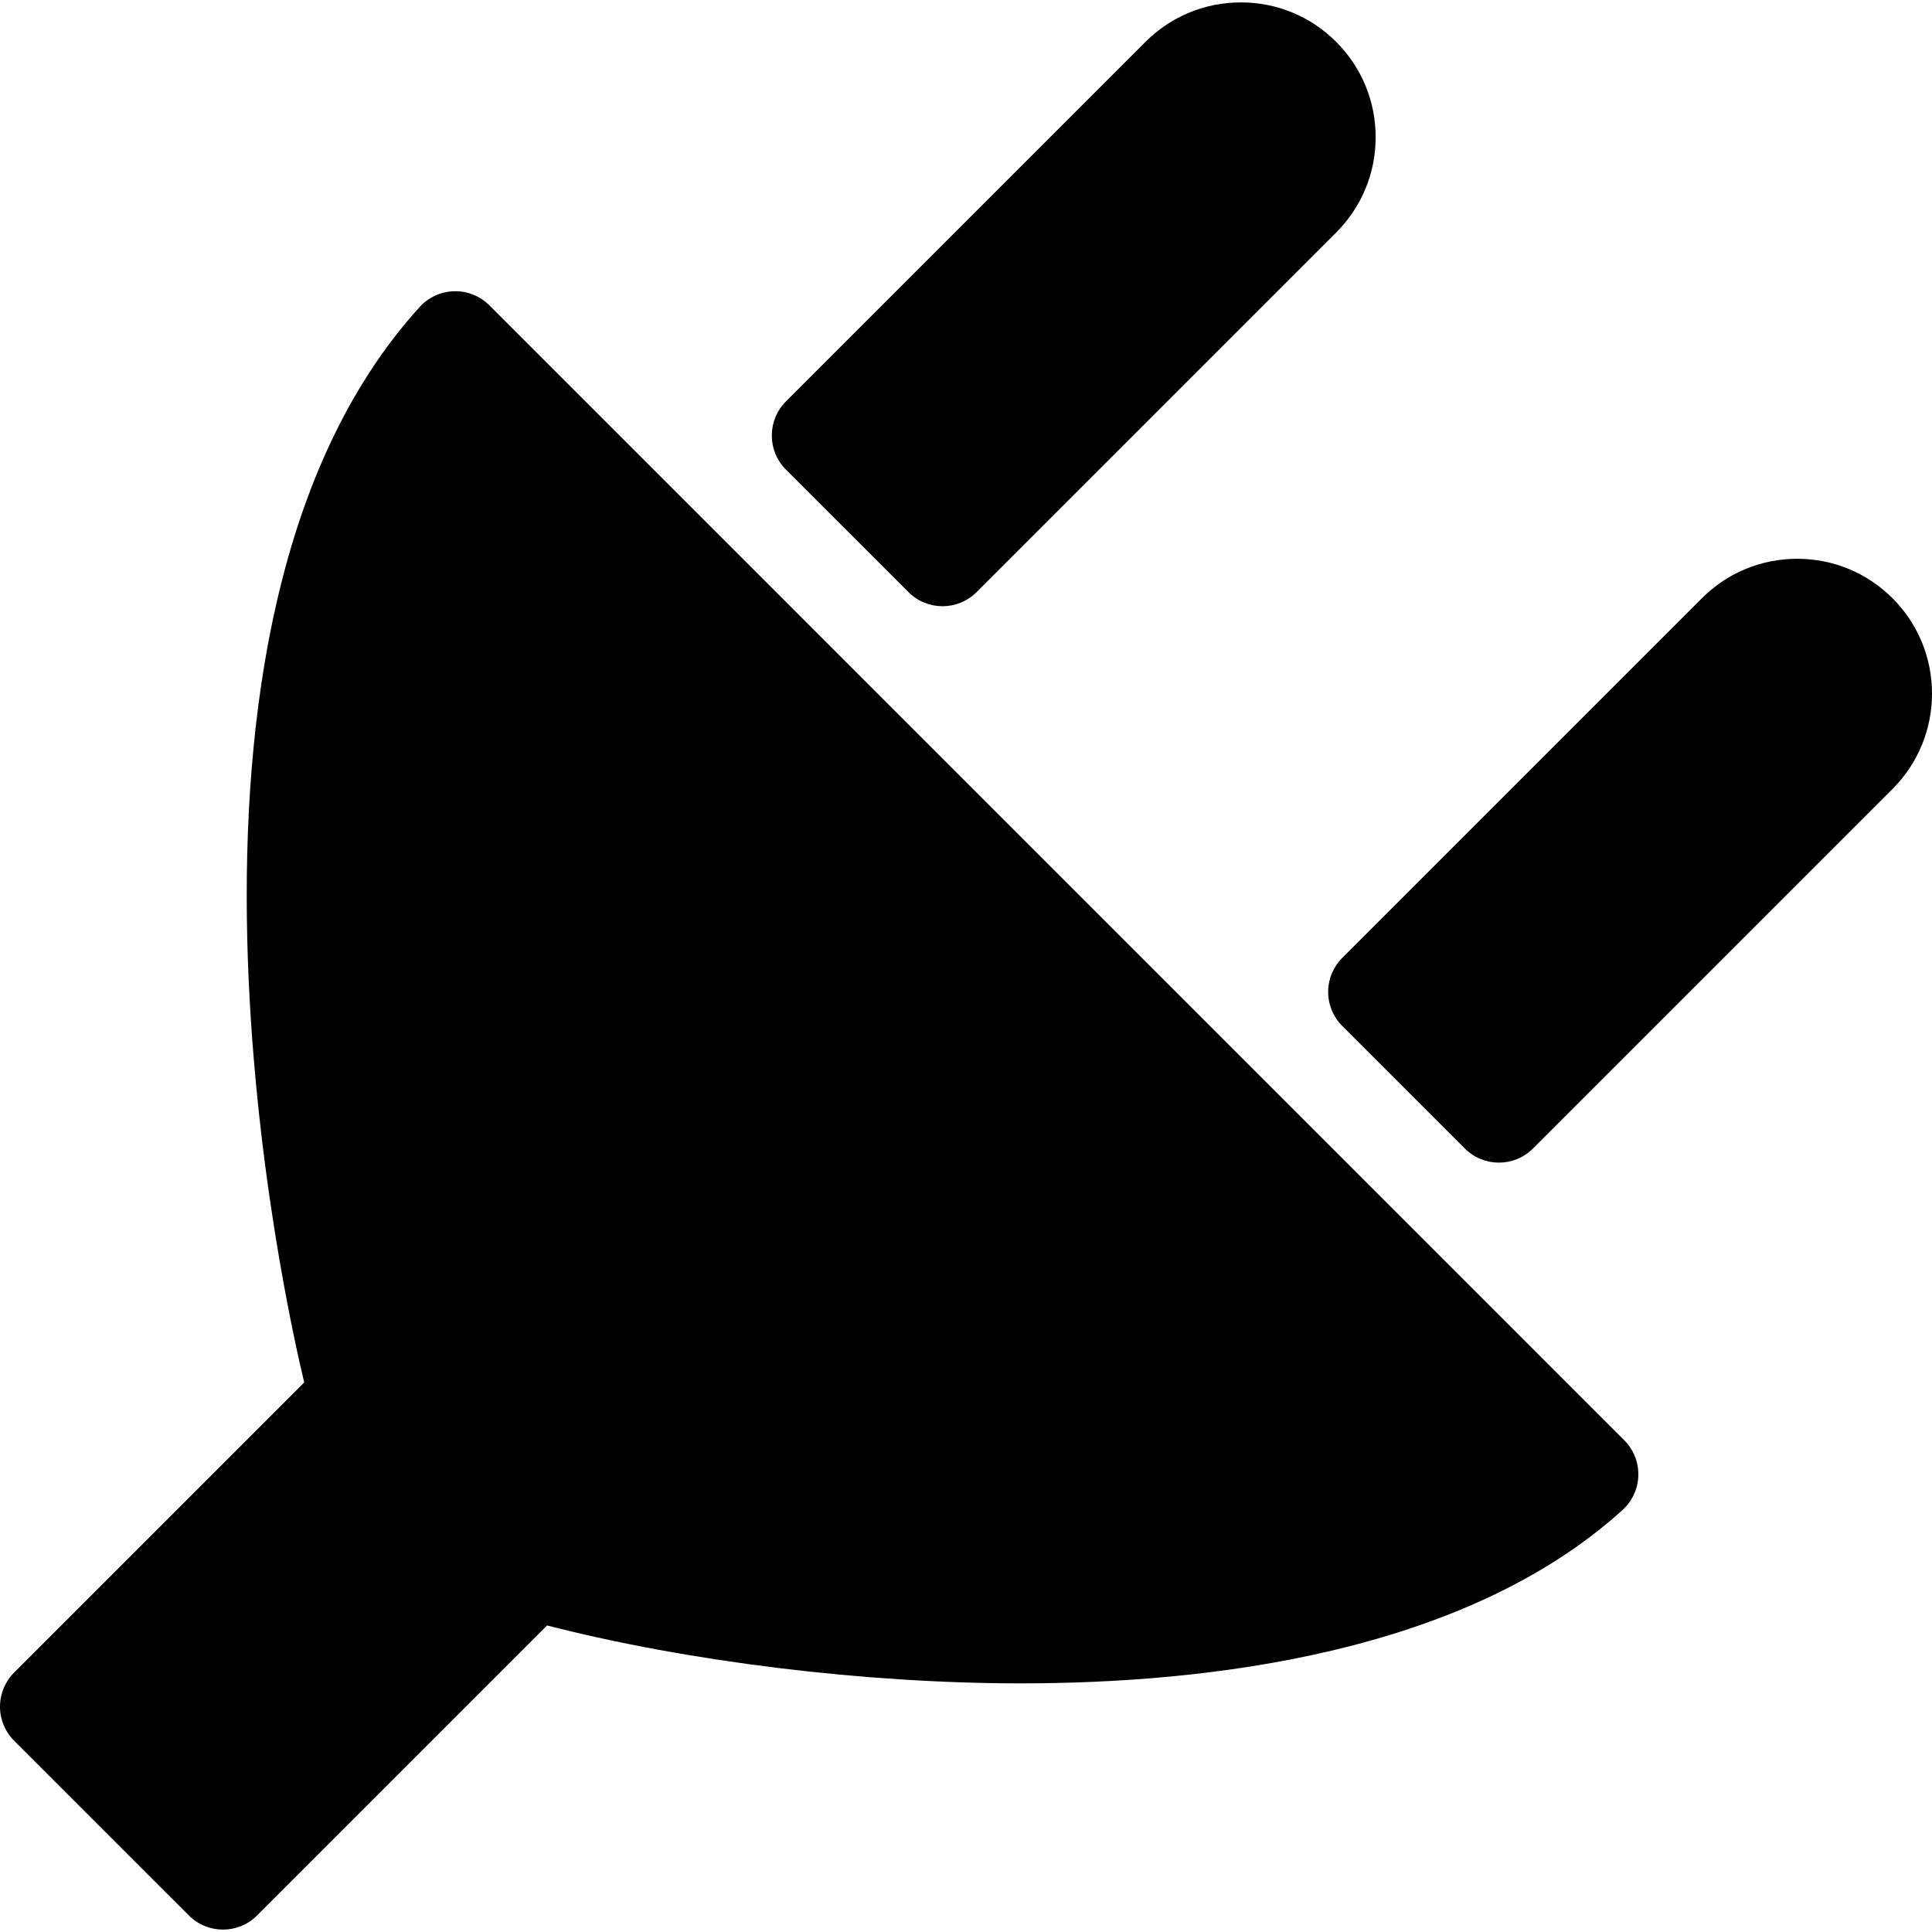
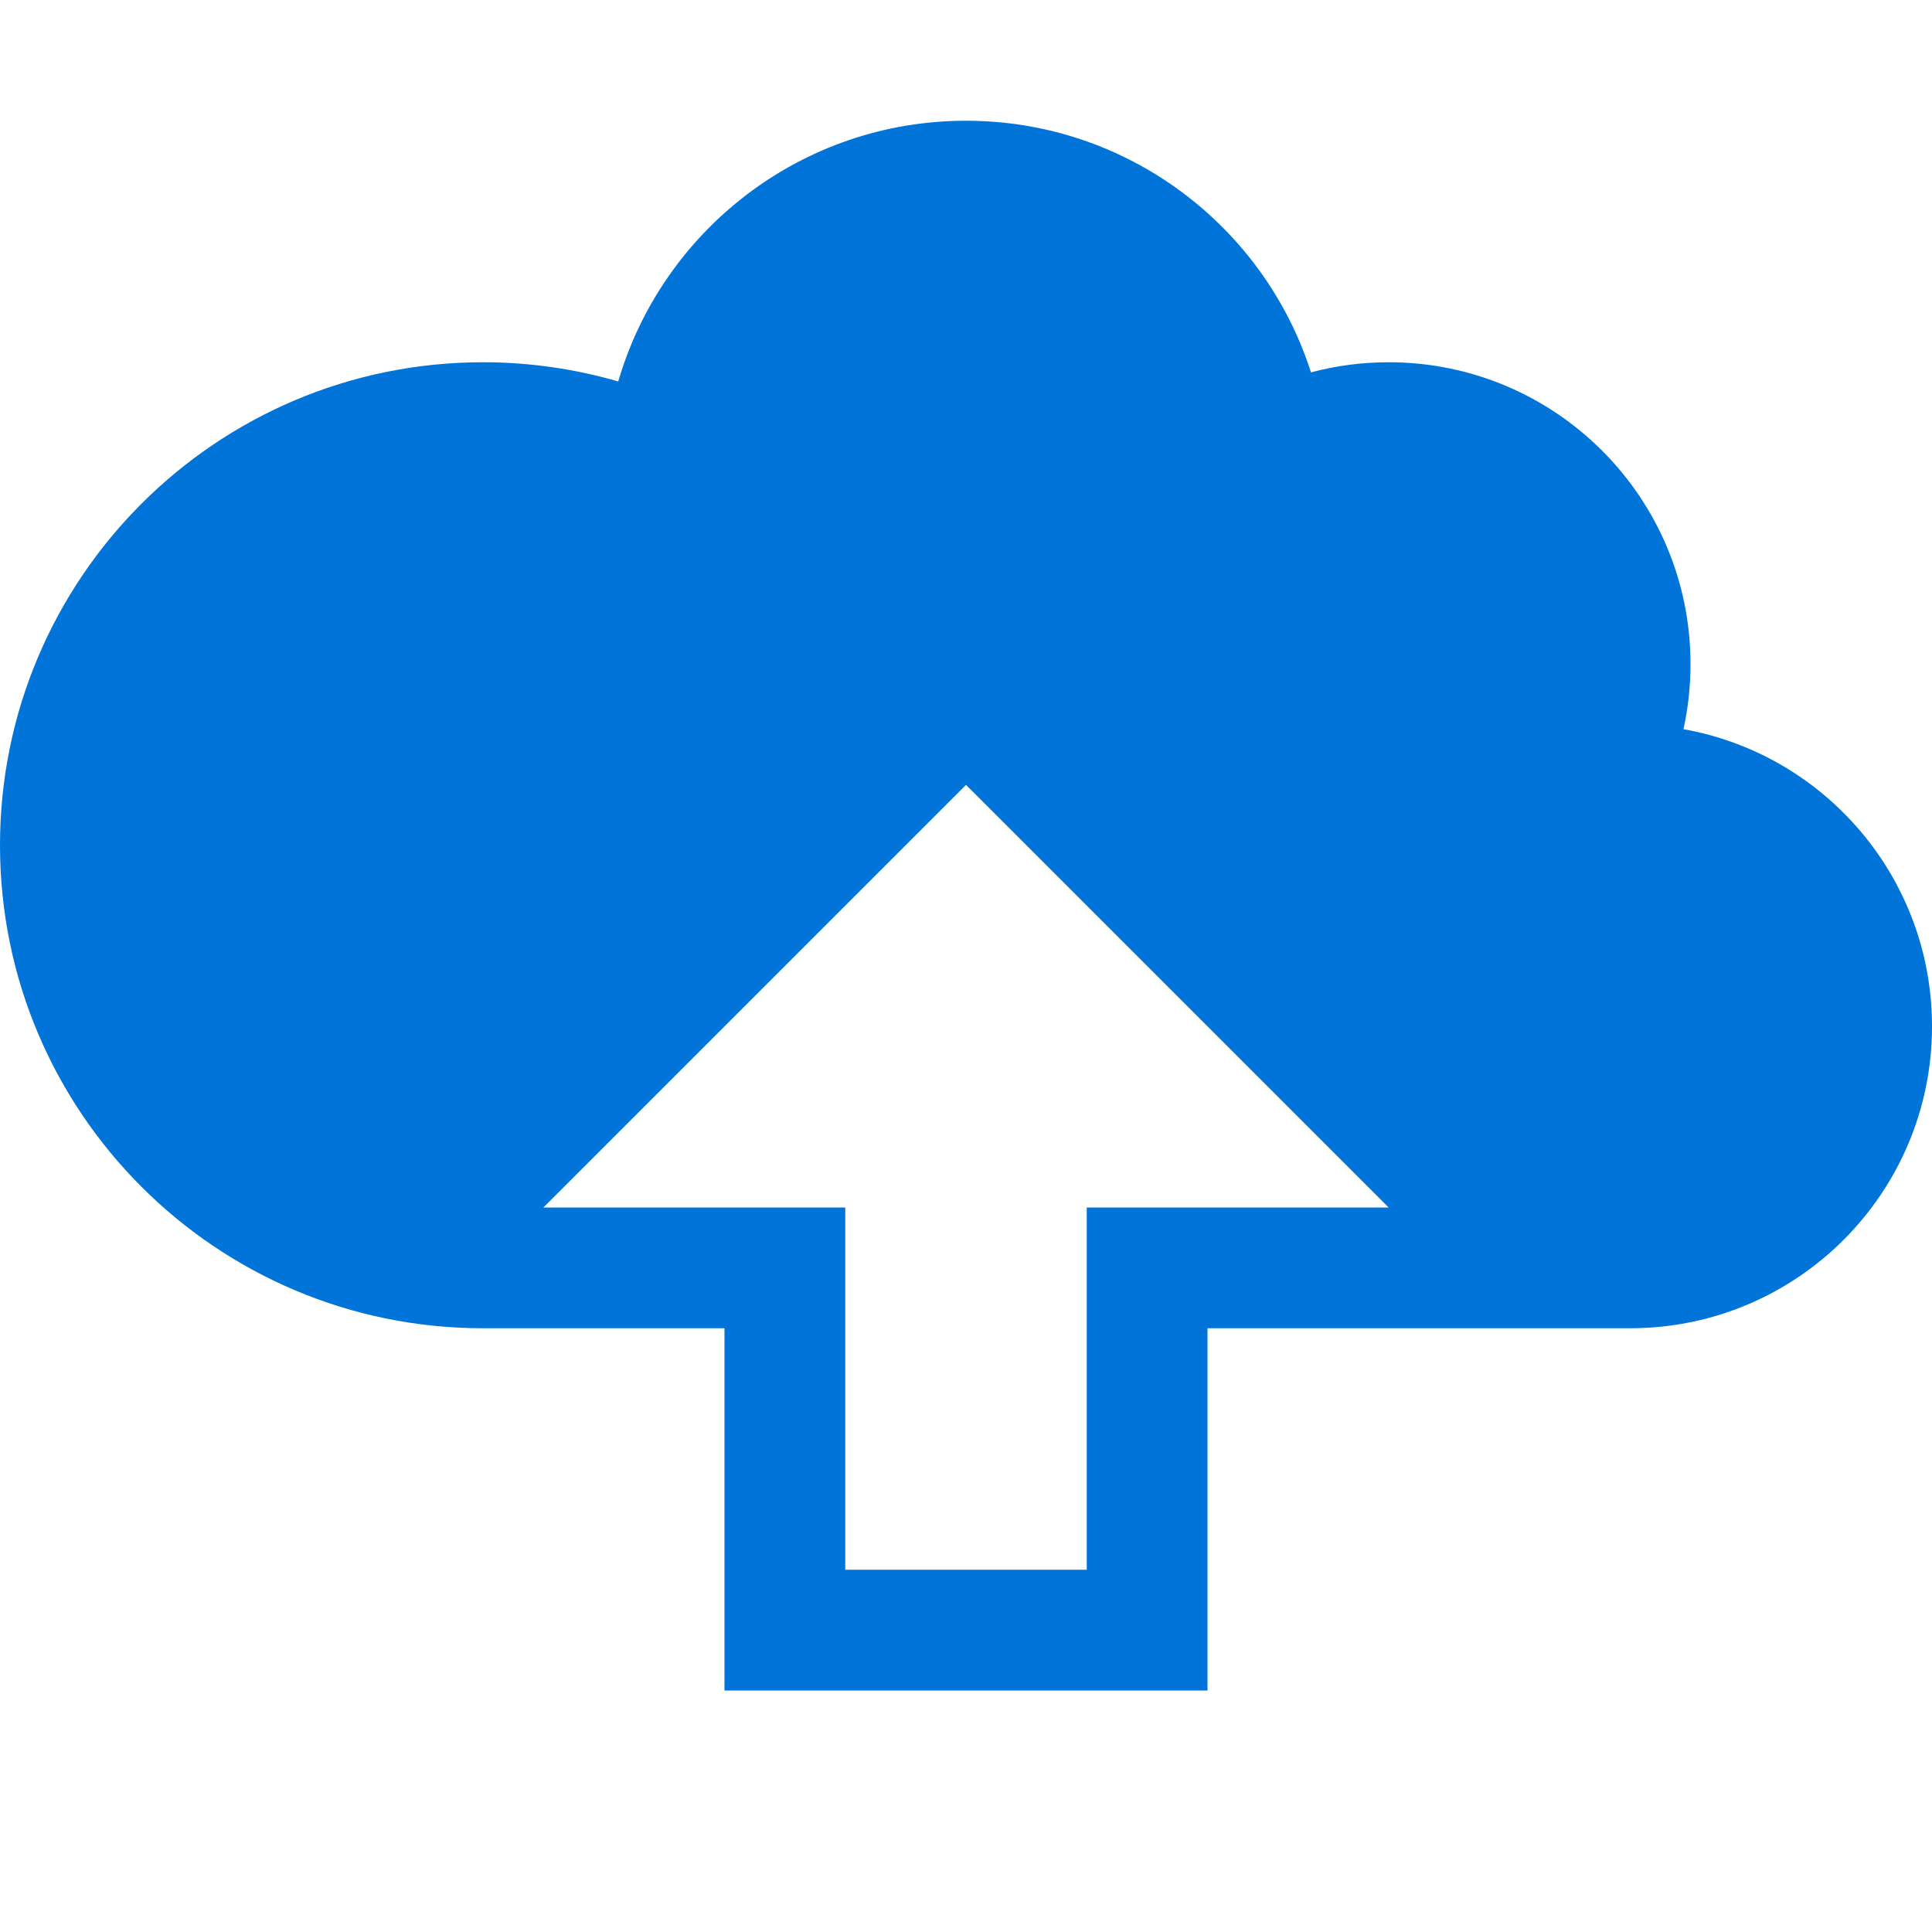
- <svg xmlns="http://www.w3.org/2000/svg" version="1.1" id="Capa_1" x="0px" y="0px" width="99.012px" height="99.012px" viewBox="0 0 99.012 99.012" style="enable-background:new 0 0 99.012 99.012;" xml:space="preserve">
-   <g>
-     <g>
-       <path d="M25.08,15.648c-0.478-0.478-1.135-0.742-1.805-0.723c-0.675,0.017-1.314,0.309-1.768,0.808    c-14.829,16.325-6.762,51.623-5.916,55.115L0.723,85.717C0.26,86.18,0,86.808,0,87.463c0,0.654,0.26,1.283,0.723,1.746    l8.958,8.957c0.482,0.48,1.114,0.723,1.746,0.723c0.631,0,1.264-0.24,1.745-0.723l14.865-14.864    c7.237,1.859,16.289,2.968,24.28,2.968c9.599,0,22.739-1.543,30.836-8.886c0.5-0.454,0.793-1.093,0.809-1.769    c0.018-0.676-0.245-1.328-0.723-1.805L25.08,15.648z" />
-       <path d="M46.557,30.345c0.482,0.482,1.114,0.723,1.746,0.723c0.632,0,1.264-0.241,1.746-0.724l18.428-18.428    c1.305-1.305,2.023-3.04,2.023-4.885c0-1.846-0.719-3.582-2.023-4.886c-1.305-1.305-3.039-2.022-4.885-2.022    c-1.845,0-3.581,0.718-4.887,2.022L40.277,20.574c-0.964,0.964-0.964,2.527,0,3.492L46.557,30.345z" />
-       <path d="M96.99,30.661c-1.305-1.305-3.039-2.024-4.885-2.024c-1.847,0-3.582,0.718-4.886,2.023L68.79,49.089    c-0.464,0.463-0.724,1.091-0.724,1.746s0.26,1.282,0.724,1.746l6.28,6.278c0.481,0.482,1.113,0.724,1.746,0.724    c0.631,0,1.264-0.241,1.746-0.724l18.43-18.429C99.686,37.735,99.686,33.353,96.99,30.661z" />
-     </g>
-   </g>
+ <svg xmlns="http://www.w3.org/2000/svg" version="1.1" width="16" height="16" viewBox="0 0 16 16">
+   <path fill="#0074D9" d="M13.942 6.039c0.038-0.174 0.058-0.354 0.058-0.539 0-1.381-1.119-2.5-2.5-2.5-0.222 0-0.438 0.029-0.643 0.084-0.387-1.209-1.52-2.084-2.857-2.084-1.365 0-2.516 0.911-2.88 2.159-0.355-0.103-0.731-0.159-1.12-0.159-2.209 0-4 1.791-4 4s1.791 4 4 4h2v3h4v-3h3.5c1.381 0 2.5-1.119 2.5-2.5 0-1.23-0.888-2.253-2.058-2.461zM9 10v3h-2v-3h-2.5l3.5-3.5 3.5 3.5h-2.5z" />
</svg>
